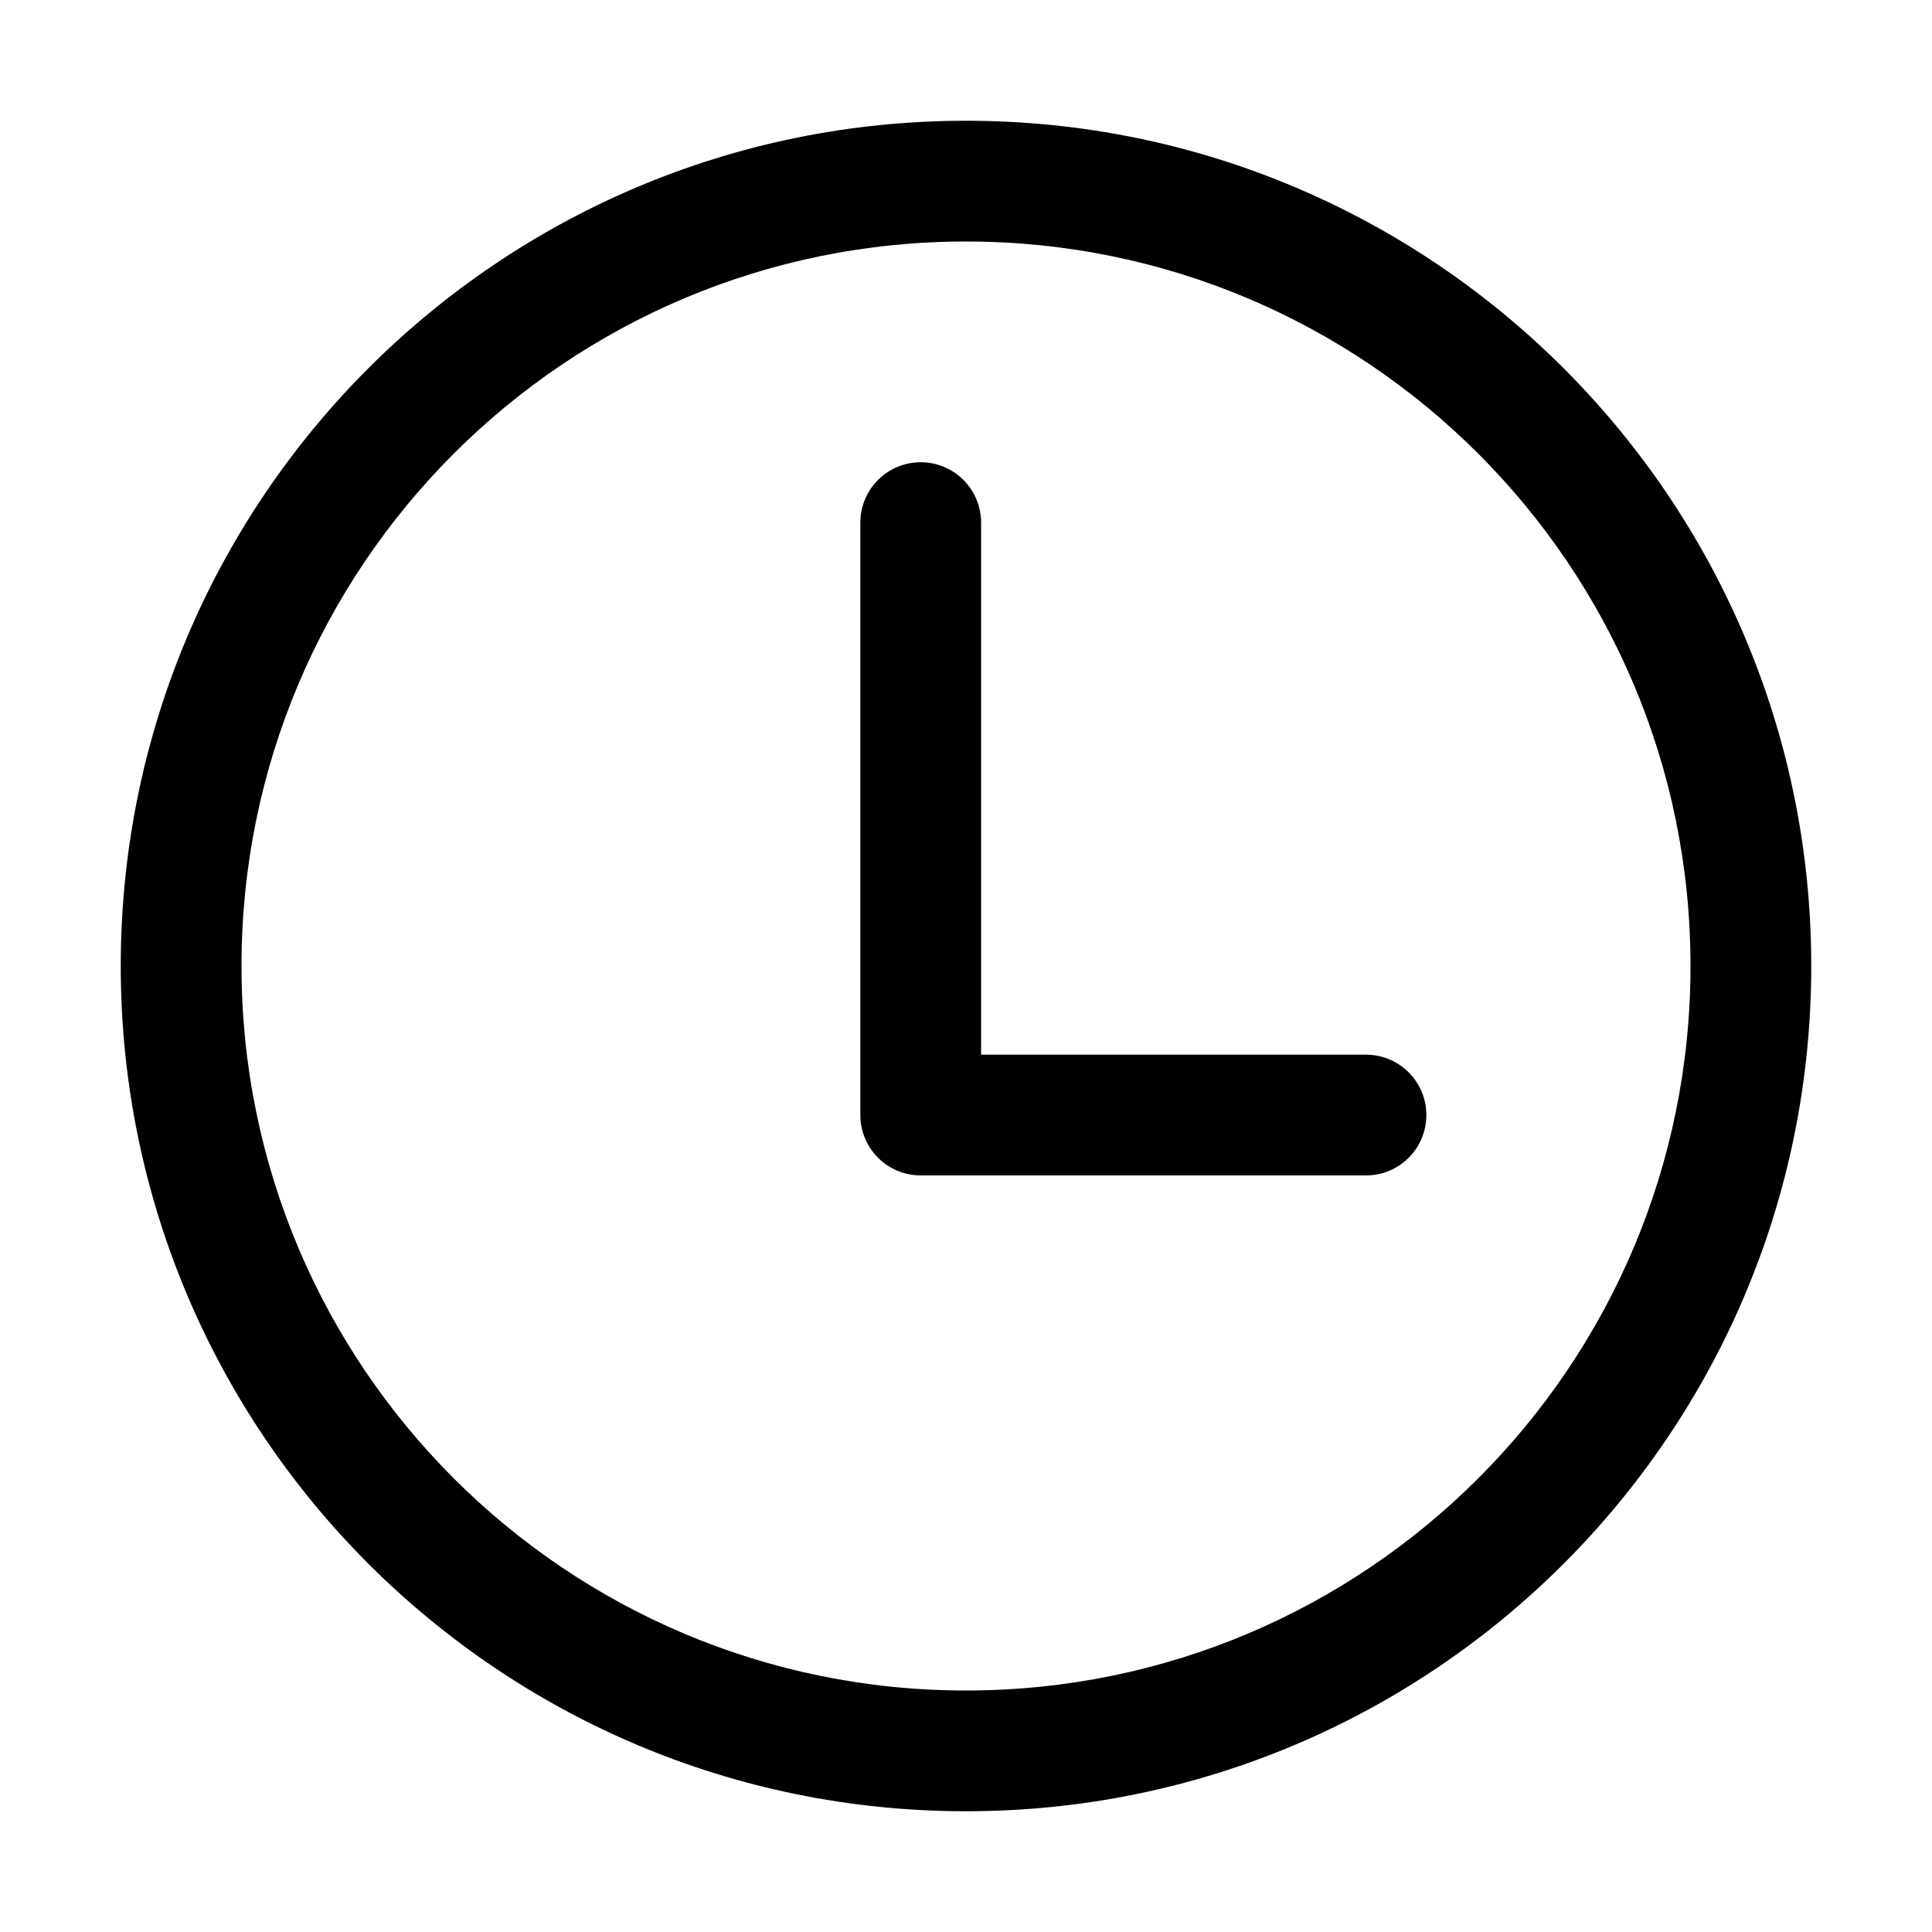
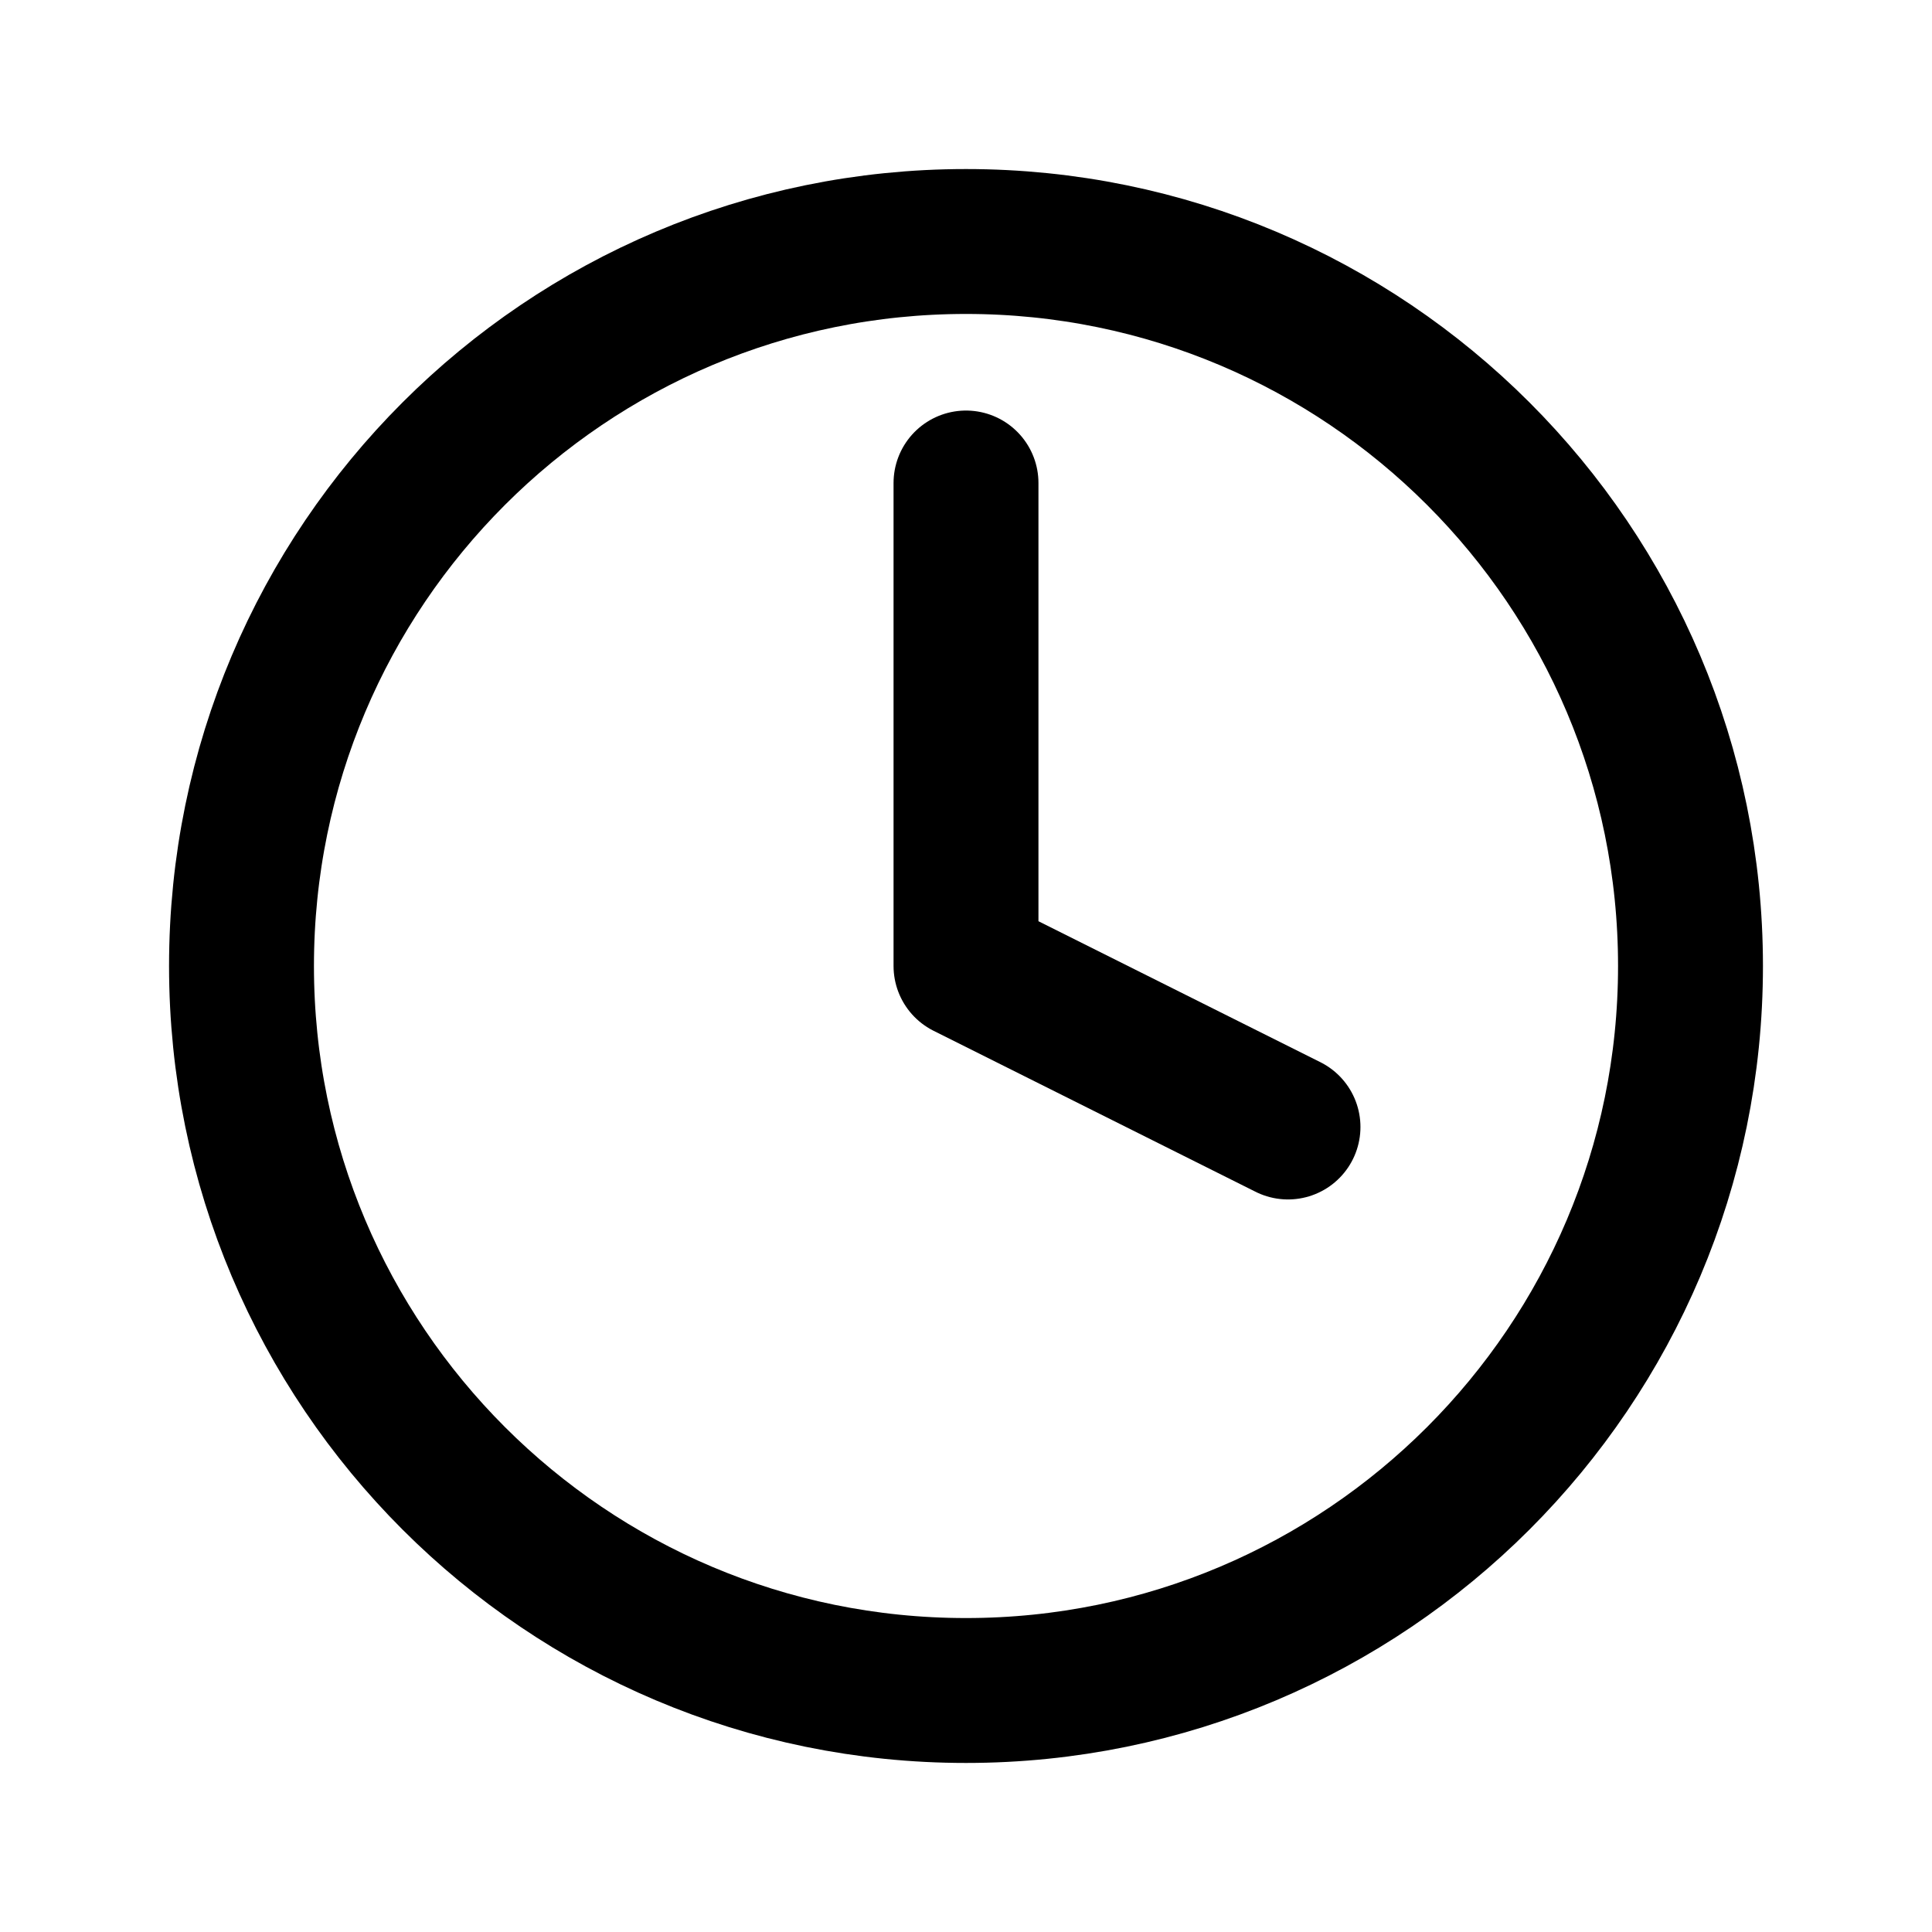
- <svg xmlns="http://www.w3.org/2000/svg" t="1577099827399" class="icon" viewBox="0 0 1024 1024" version="1.1" p-id="1008" width="81" height="81">
-   <defs>
-     <style type="text/css" />
-   </defs>
-   <path d="M520 559h204c17.673 0 32 14.327 32 32 0 17.673-14.327 32-32 32H488c-17.673 0-32-14.327-32-32 0-0.167 0.001-0.334 0.004-0.5a32.65 32.65 0 0 1-0.004-0.5V277c0-17.673 14.327-32 32-32 17.673 0 32 14.327 32 32v282z m-8 401C264.576 960 64 759.424 64 512S264.576 64 512 64s448 200.576 448 448-200.576 448-448 448z m0-64c212.077 0 384-171.923 384-384S724.077 128 512 128 128 299.923 128 512s171.923 384 384 384z" p-id="1009" />
+ <svg xmlns="http://www.w3.org/2000/svg" viewBox="0 0 24 24">
+   <g fill="none" stroke="currentColor" stroke-width="1.8" stroke-linecap="round" stroke-linejoin="round">
+     <circle cx="12" cy="12" r="9" />
+     <path d="M12 6v6l4 2" />
+   </g>
</svg>
